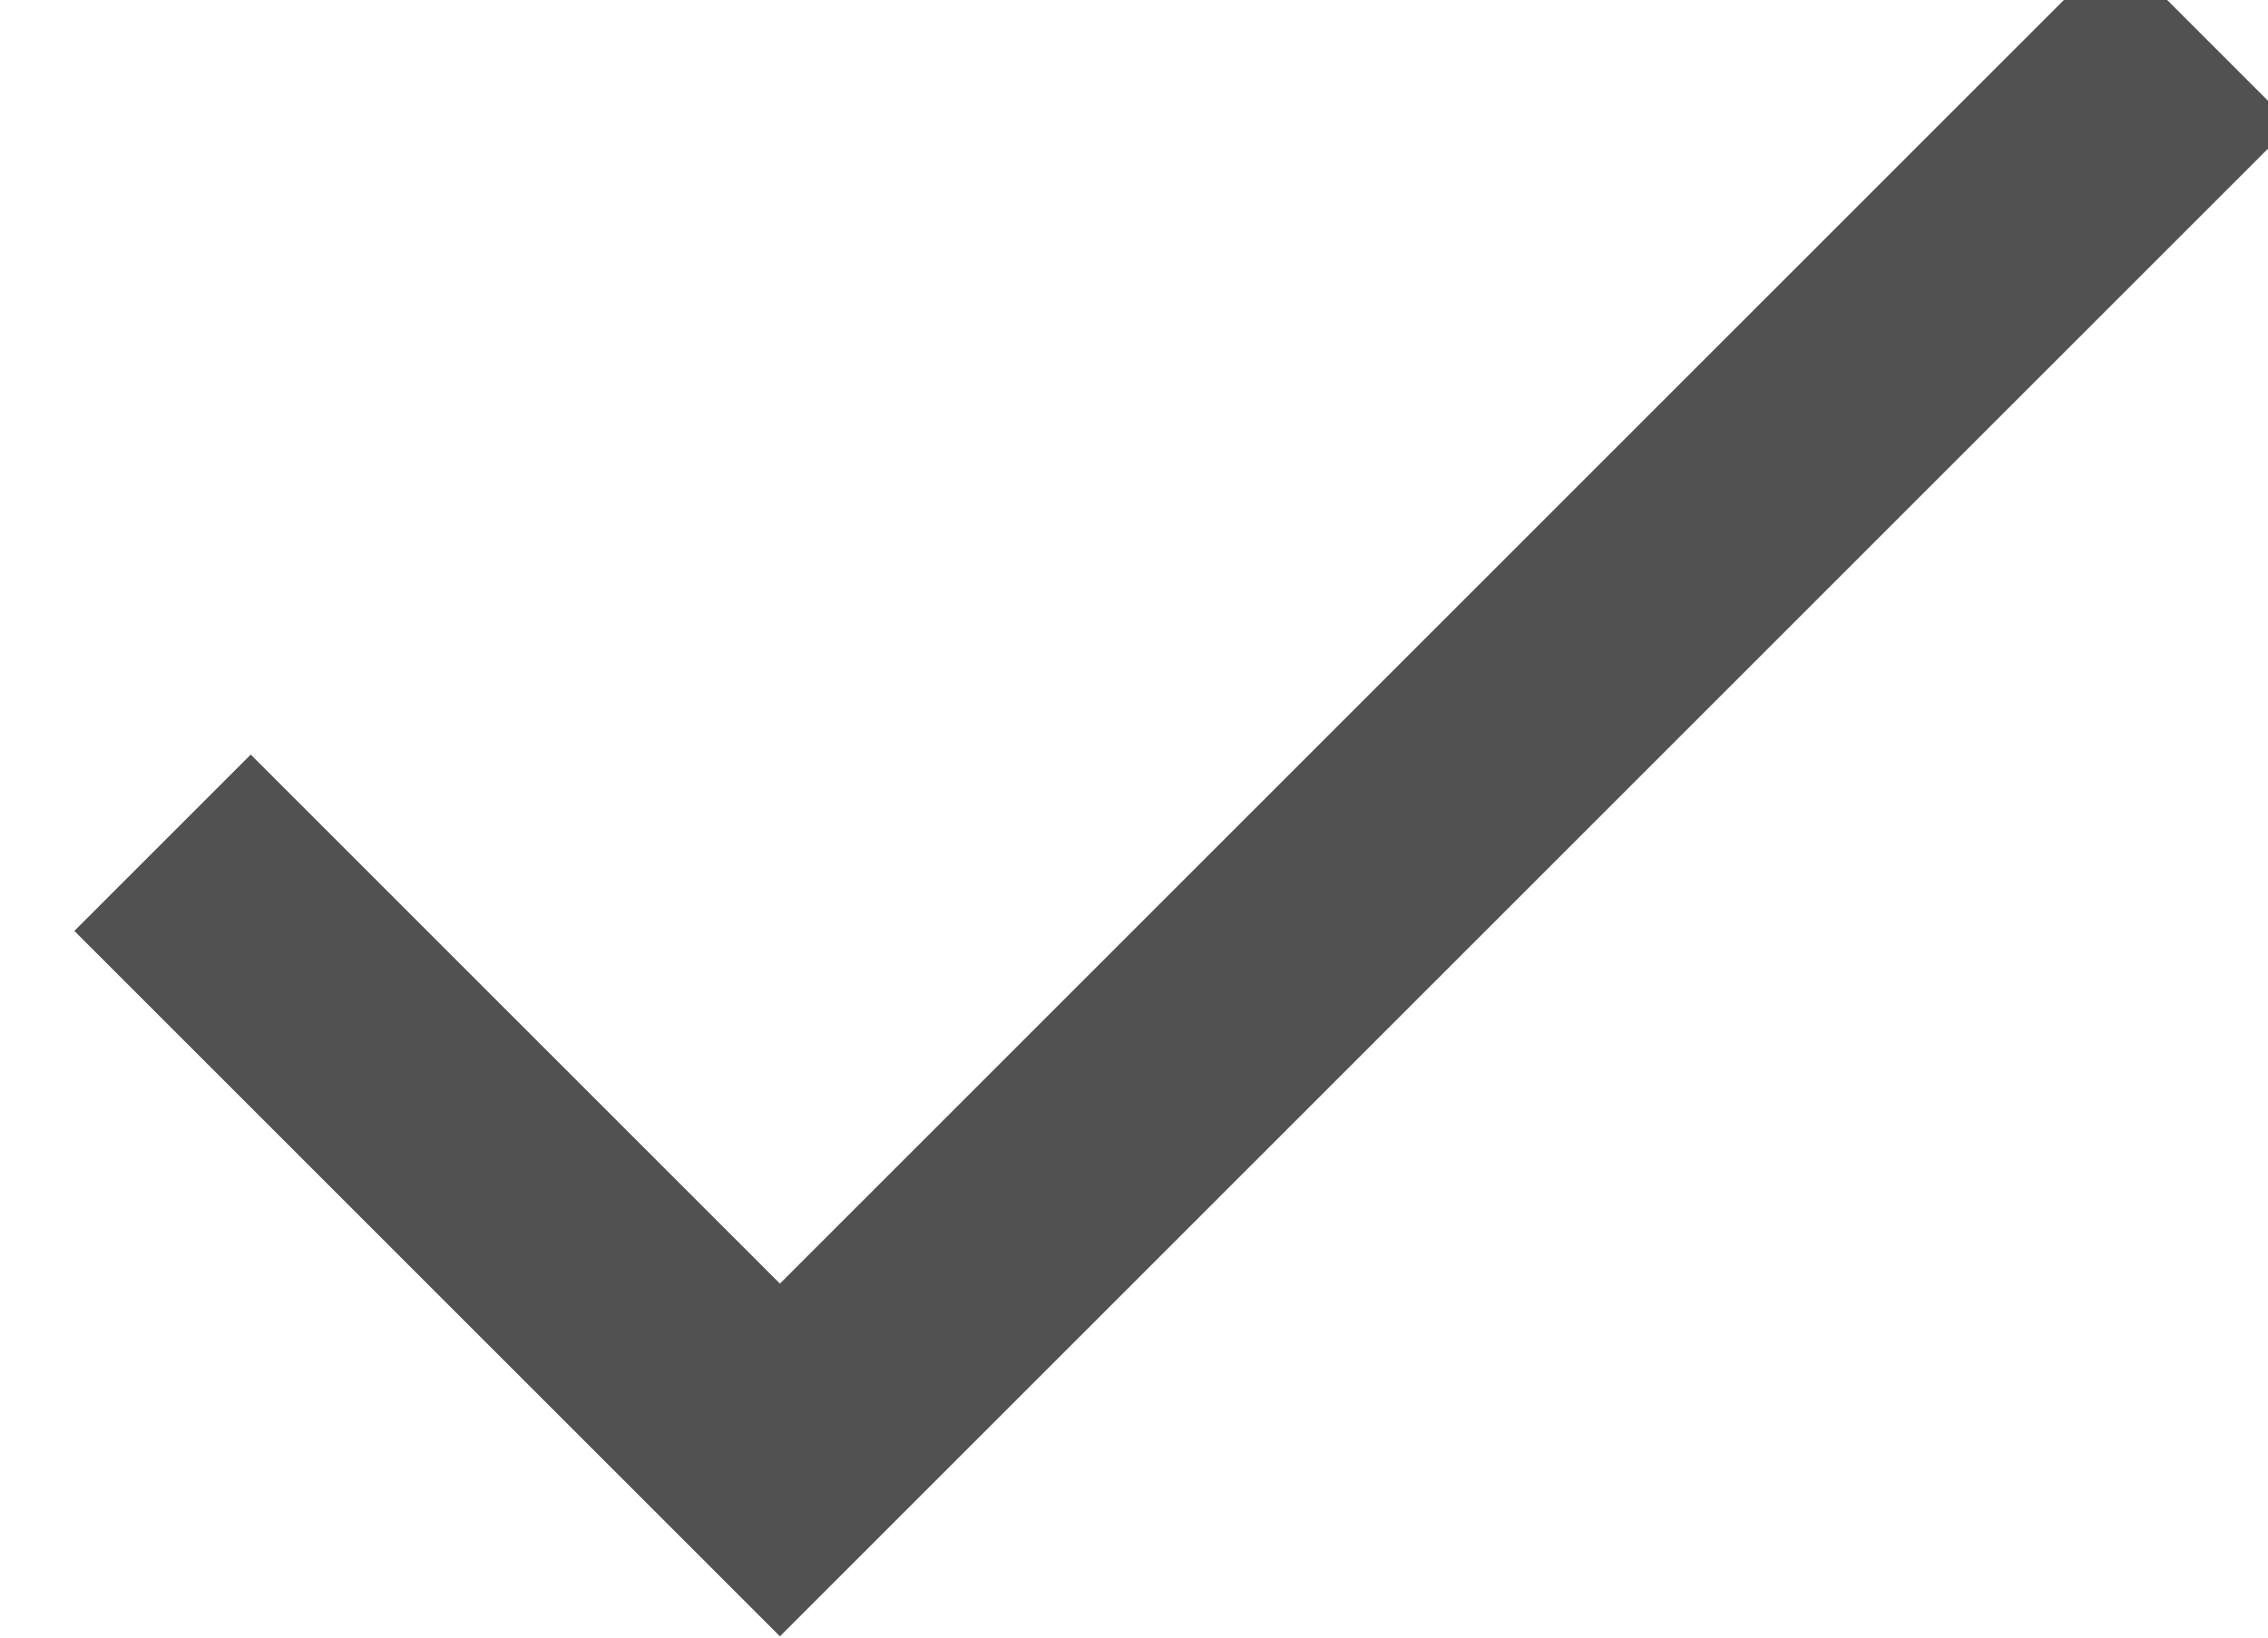
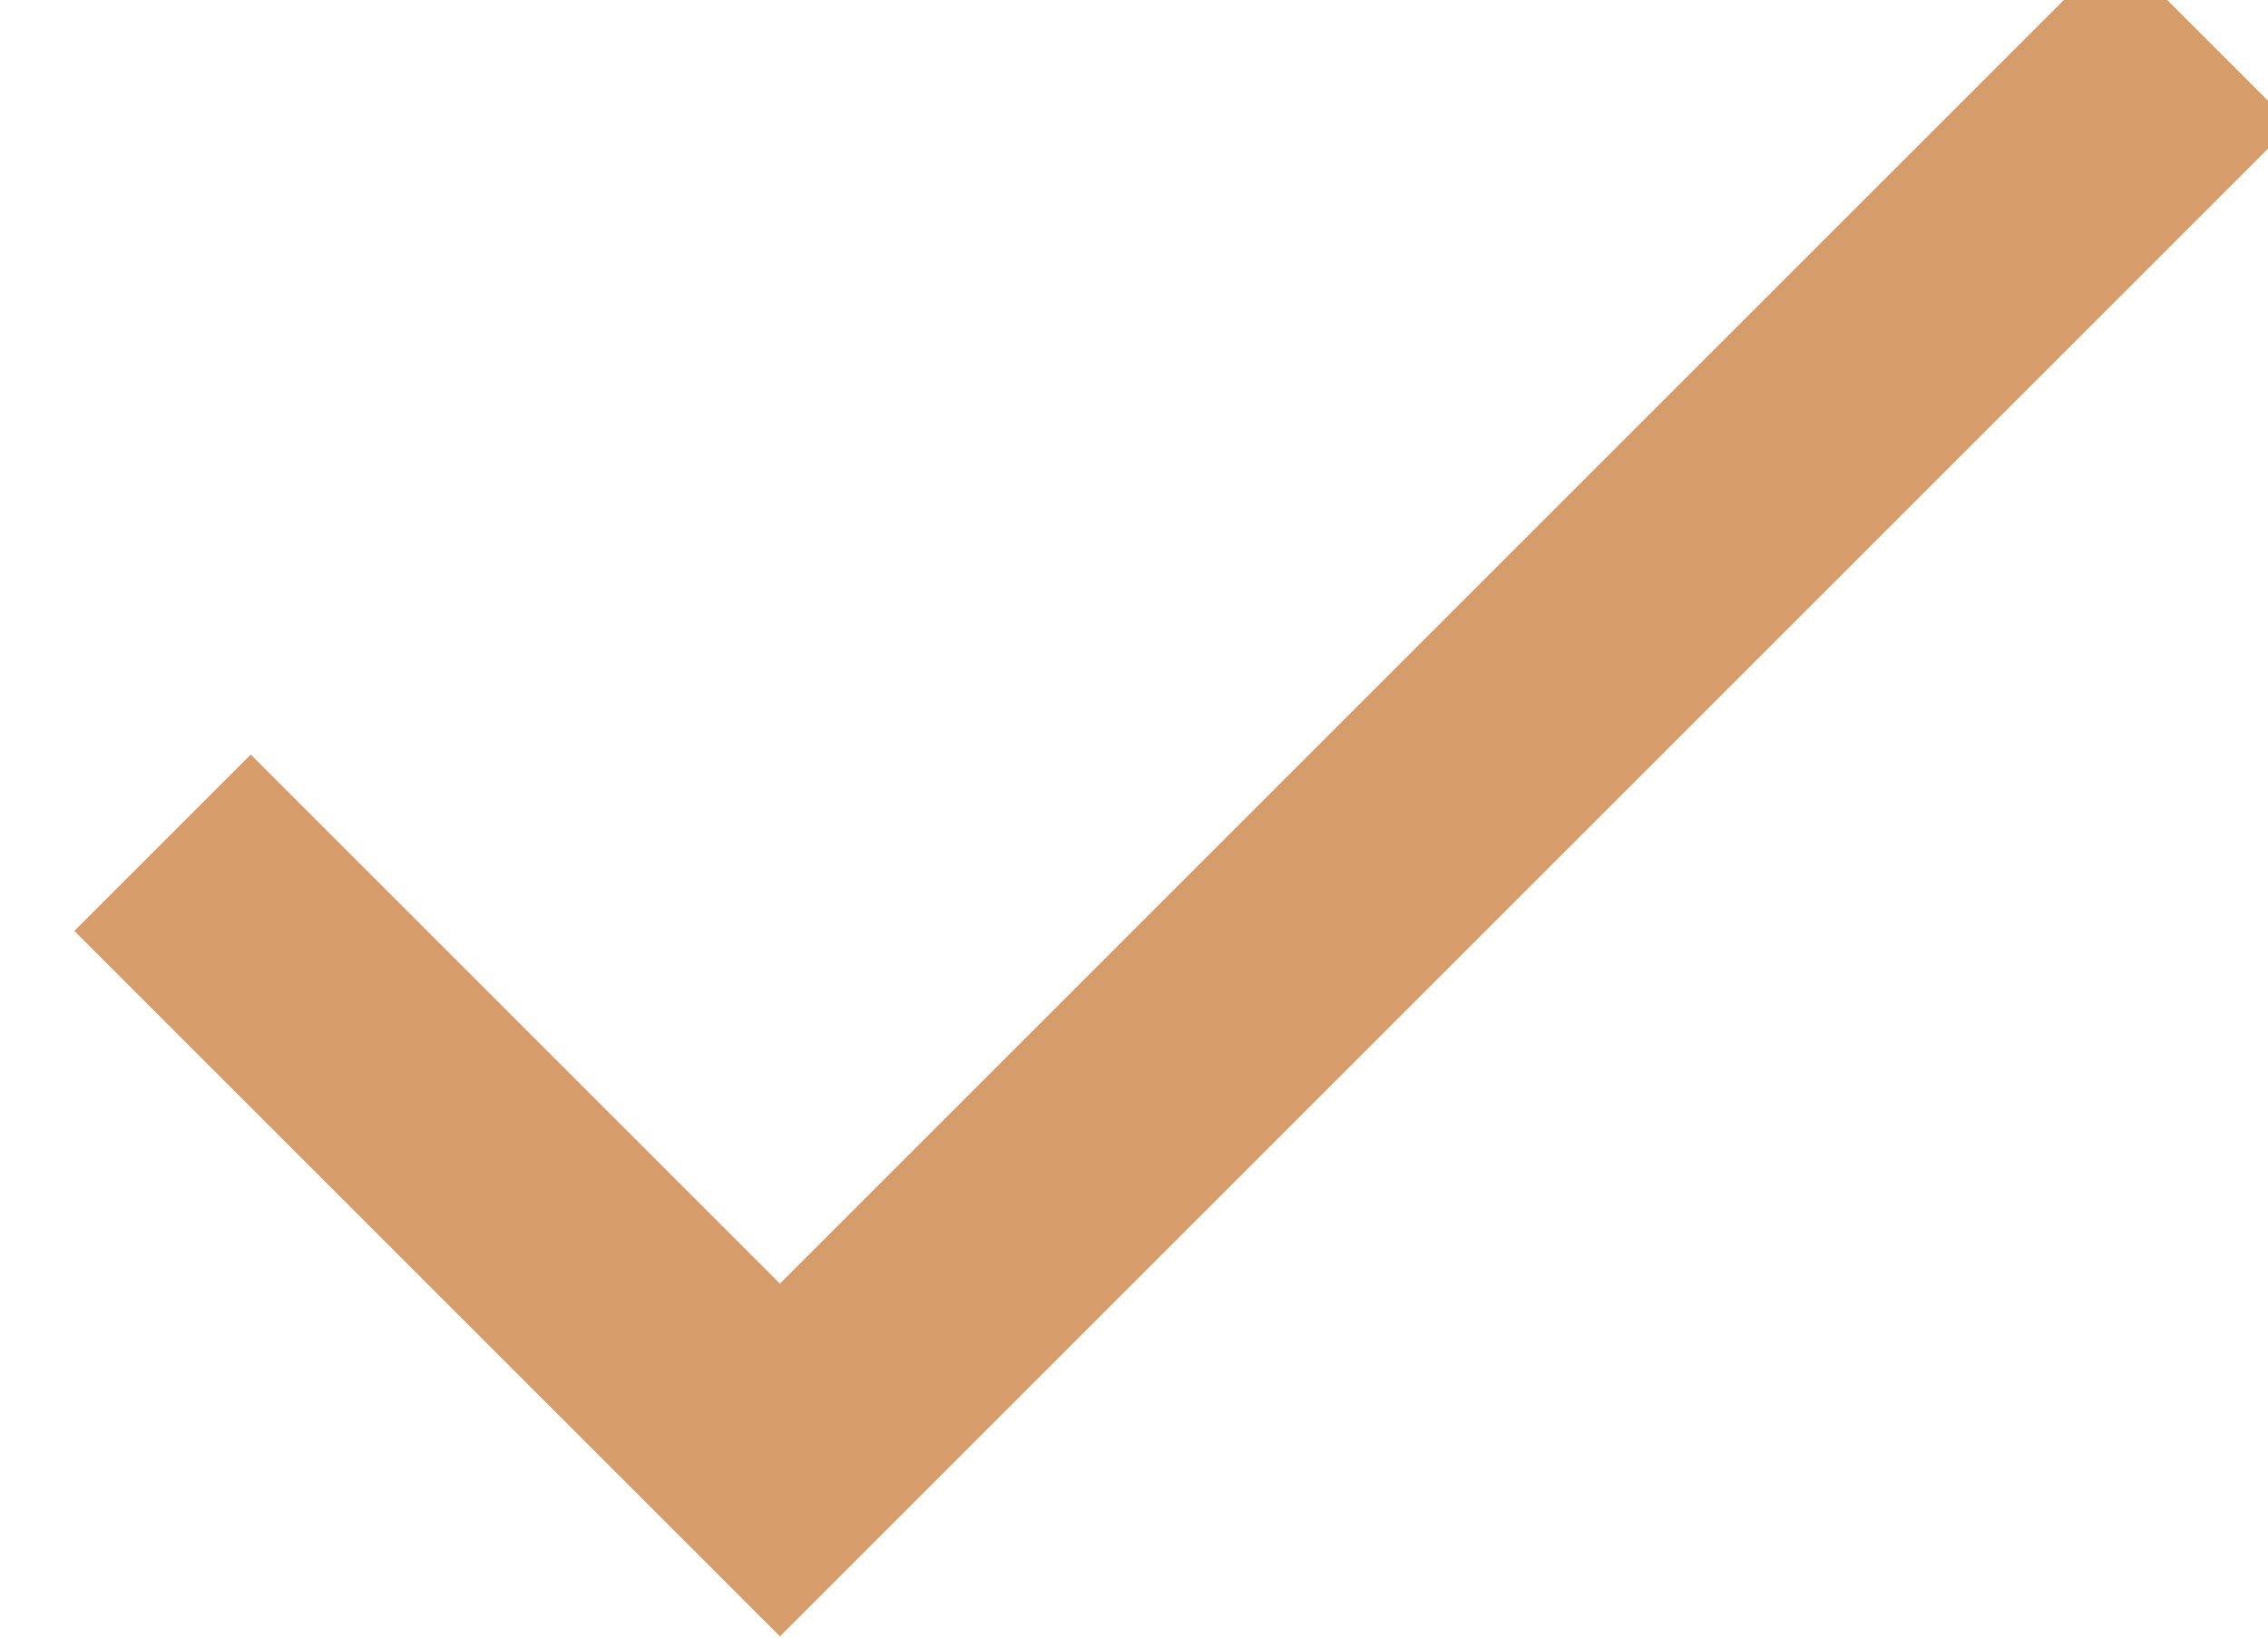
<svg xmlns="http://www.w3.org/2000/svg" xmlns:xlink="http://www.w3.org/1999/xlink" width="18" height="13" viewBox="0 0 18 13">
  <defs>
-     <path id="a" d="M1208.19 1143.19l-4.2-4.2-1.4 1.4 5.6 5.6 12-12-1.4-1.4z" />
+     <path id="a" d="M1208.19 1135.19l-4.2-4.2-1.4 1.4 5.6 5.6 12-12-1.4-1.4z" />
  </defs>
-   <g transform="translate(-1202 -1133)">
-     <use fill="#515151" xlink:href="#a" />
+   <g transform="translate(-1202 -1125)">
+     <use fill="#d69d6b" xlink:href="#a" />
  </g>
</svg>
